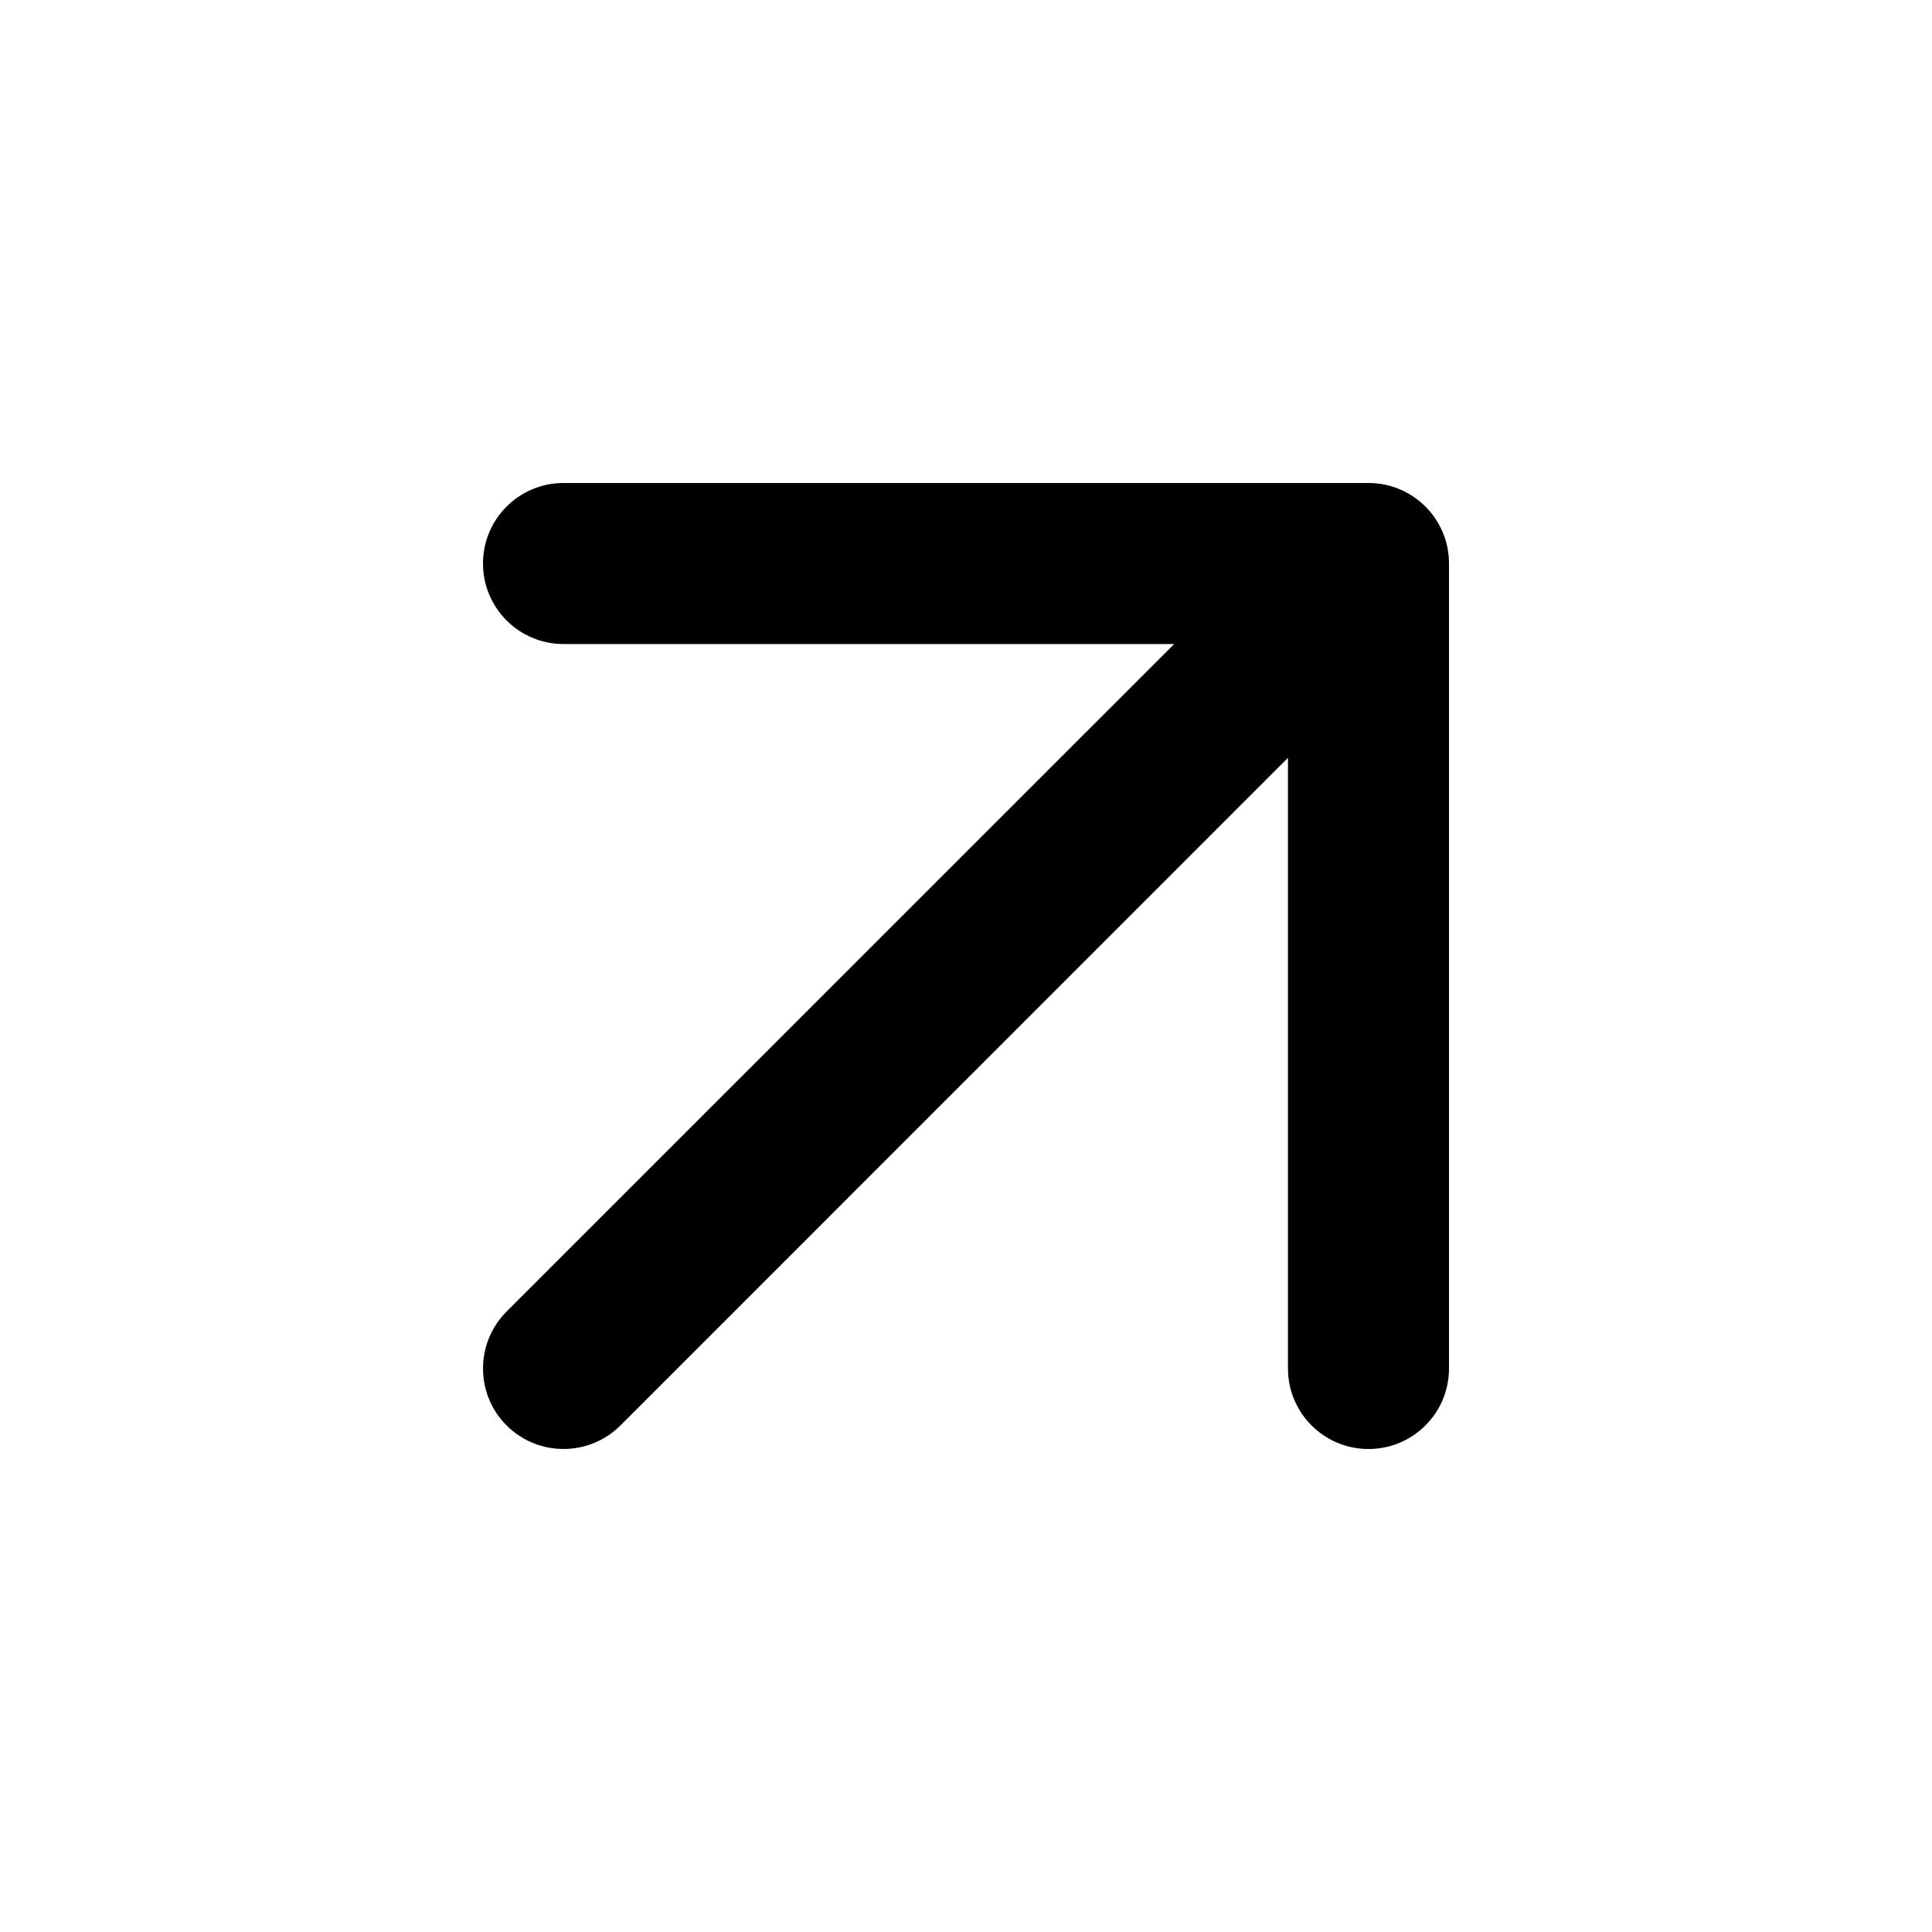
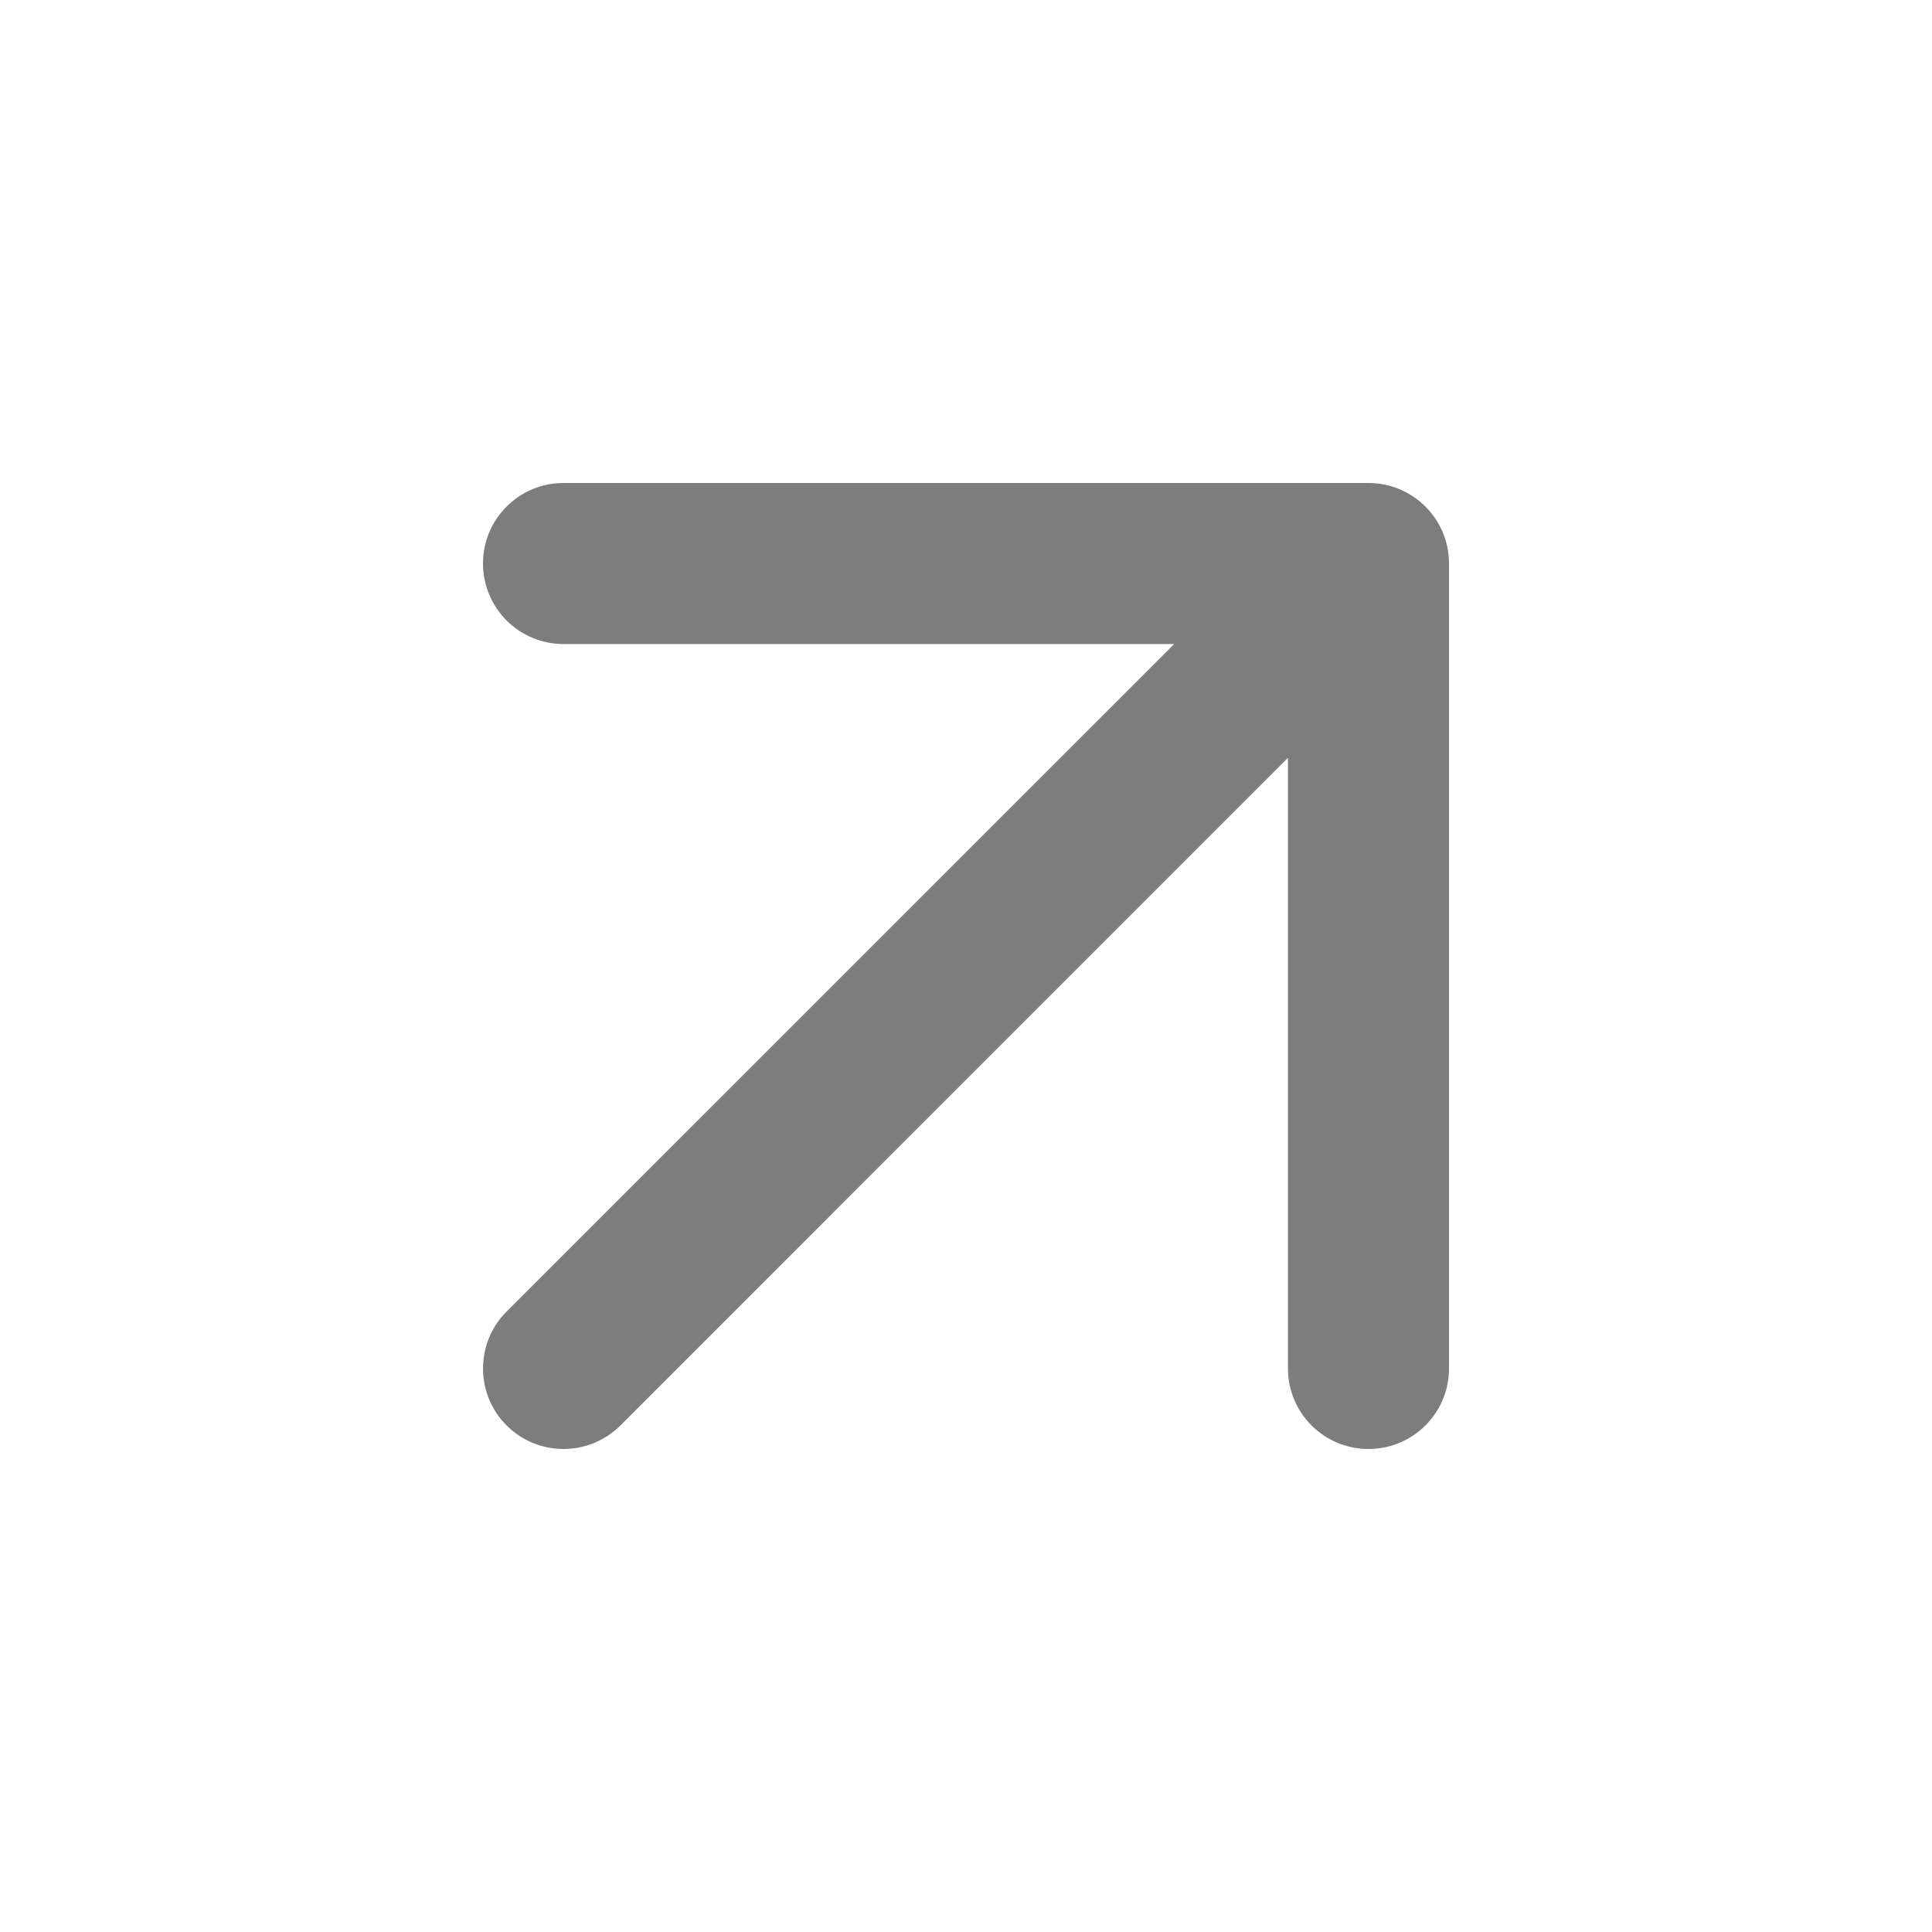
<svg xmlns="http://www.w3.org/2000/svg" width="20" height="20" viewBox="0 0 20 20" fill="none">
  <g id="arrow">
-     <path id="Vector" fill-rule="evenodd" clip-rule="evenodd" d="M5.244 14.756C5.57 15.081 6.097 15.081 6.423 14.756L13.333 7.845V14.167C13.333 14.627 13.706 15 14.167 15C14.627 15 15 14.627 15 14.167V5.833C15 5.373 14.627 5 14.167 5H5.833C5.373 5 5 5.373 5 5.833C5 6.294 5.373 6.667 5.833 6.667H12.155L5.244 13.577C4.919 13.903 4.919 14.431 5.244 14.756Z" fill="currentColor" />
+     <path id="Vector" fill-rule="evenodd" clip-rule="evenodd" d="M5.244 14.756C5.57 15.081 6.097 15.081 6.423 14.756L13.333 7.845V14.167C13.333 14.627 13.706 15 14.167 15C14.627 15 15 14.627 15 14.167V5.833C15 5.373 14.627 5 14.167 5H5.833C5.373 5 5 5.373 5 5.833C5 6.294 5.373 6.667 5.833 6.667H12.155L5.244 13.577C4.919 13.903 4.919 14.431 5.244 14.756Z" fill="#7D7D7D" />
  </g>
</svg>
